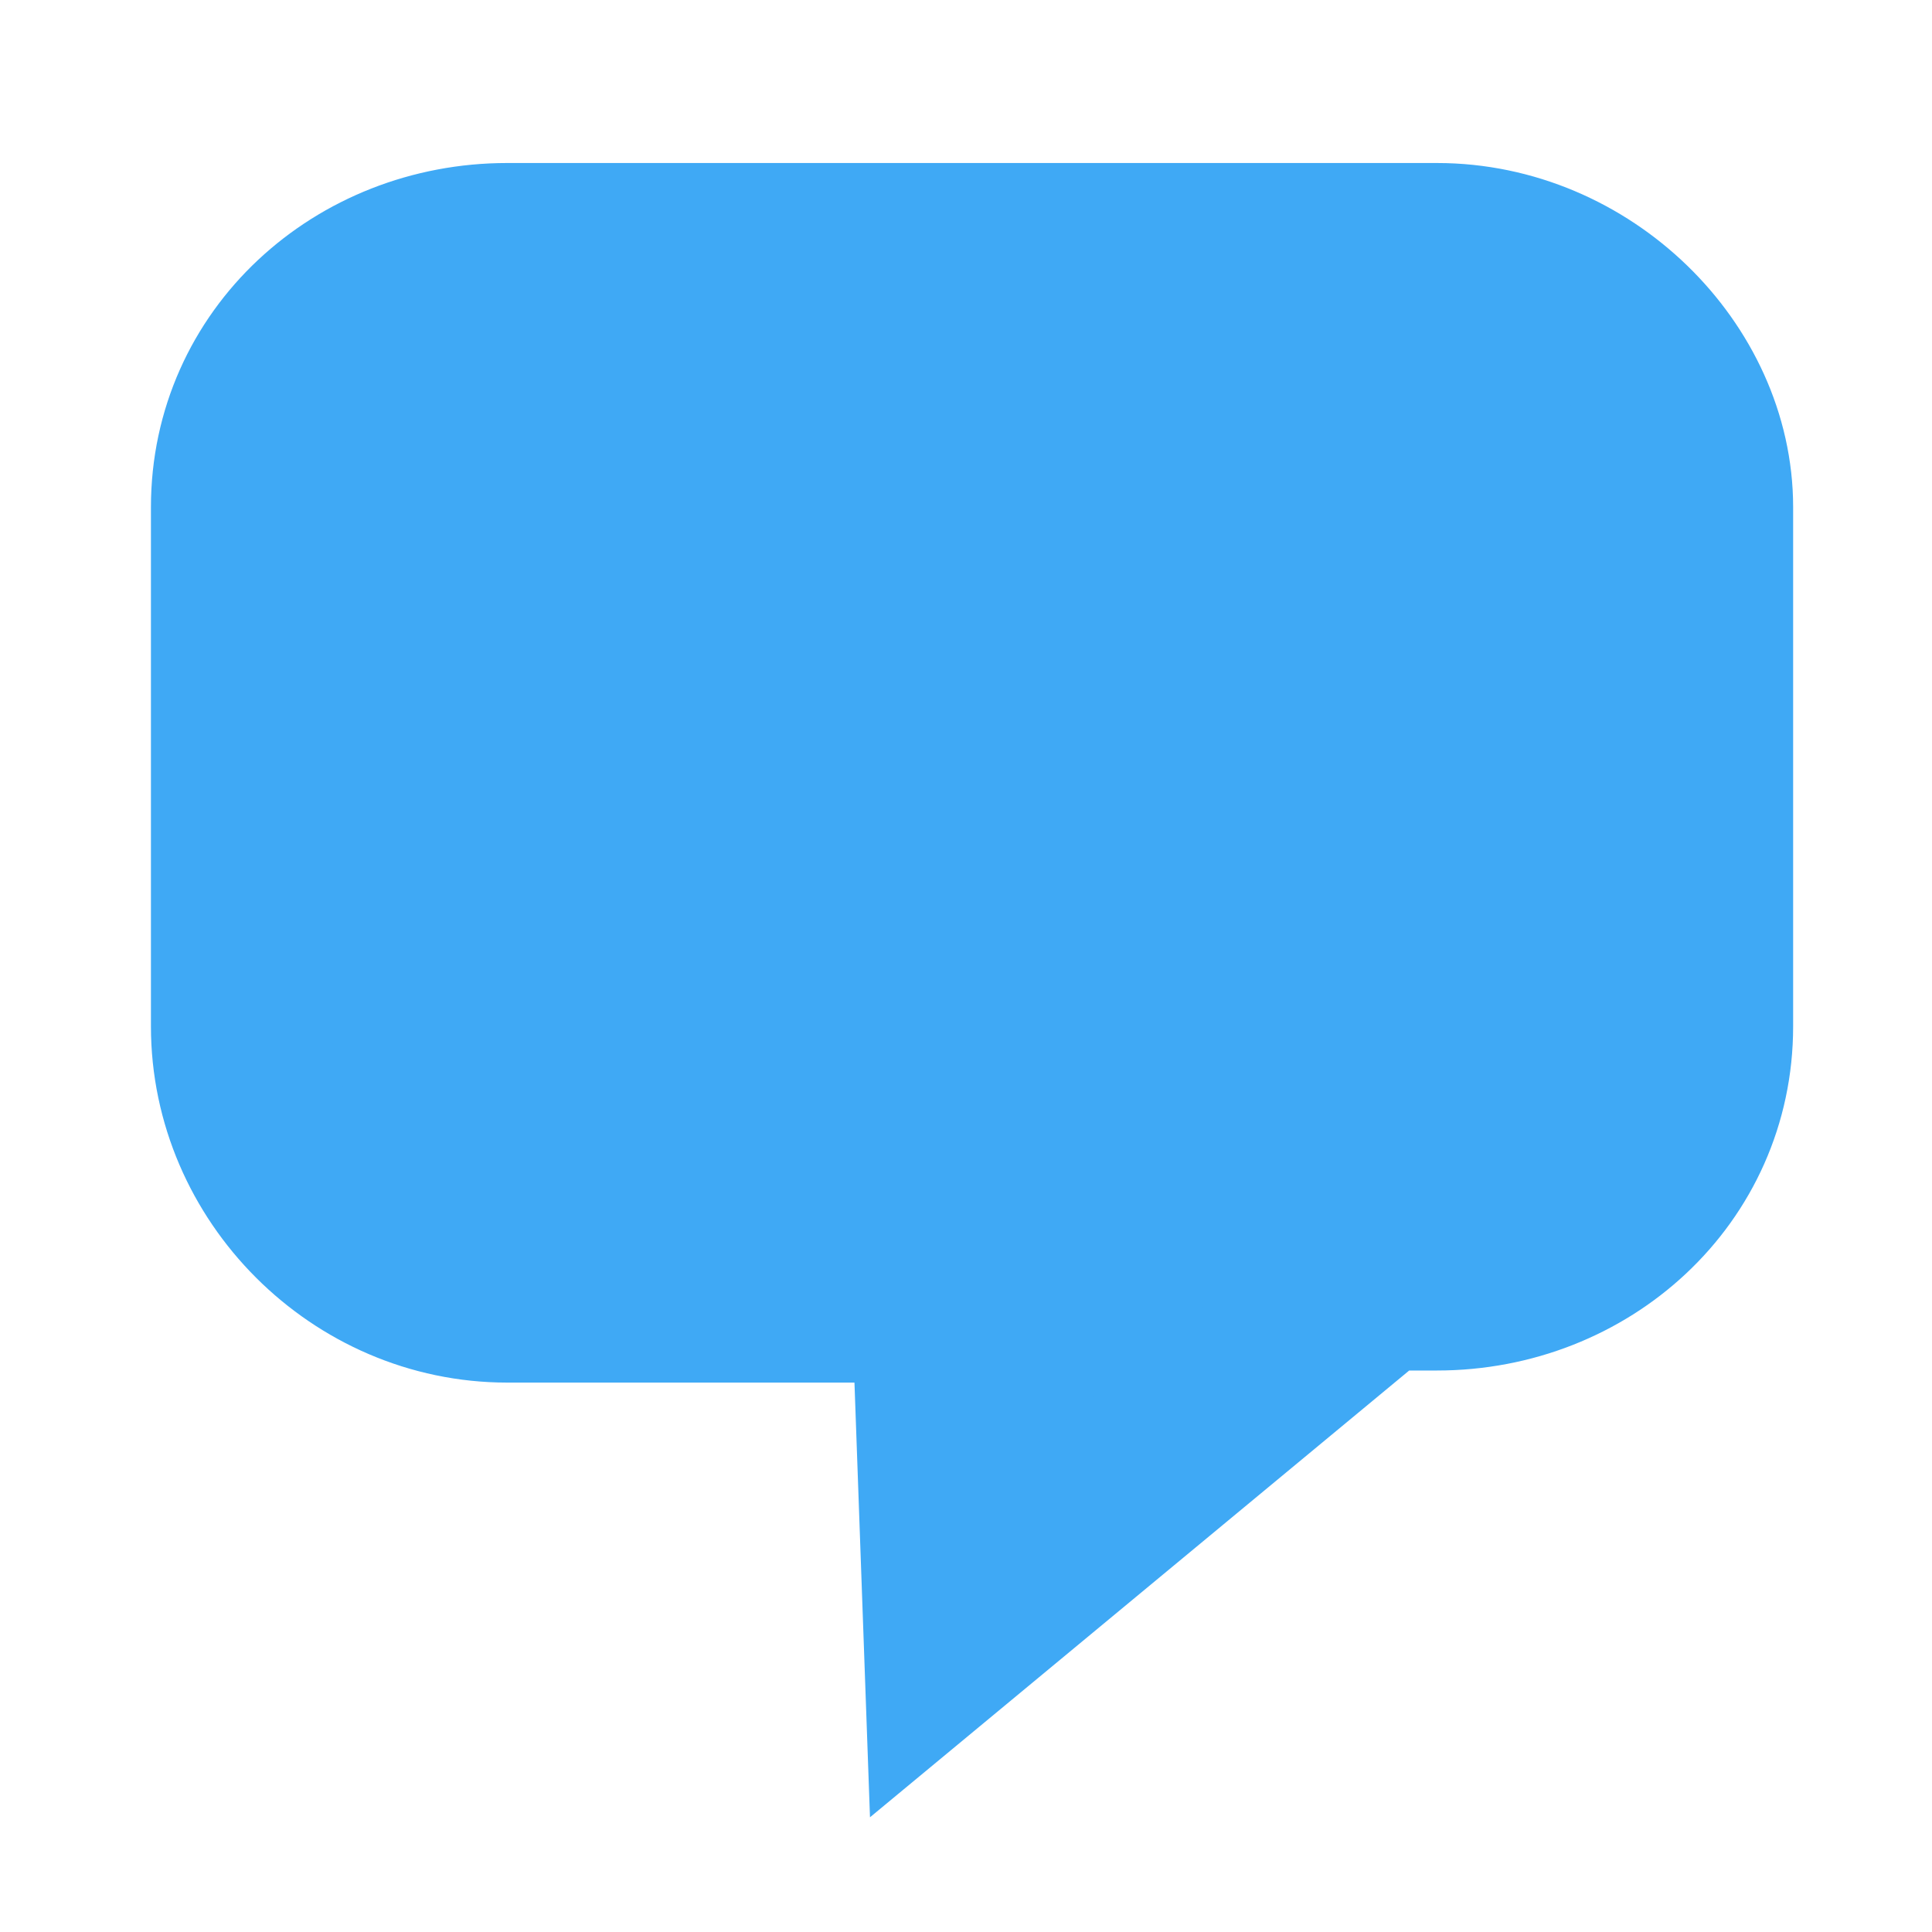
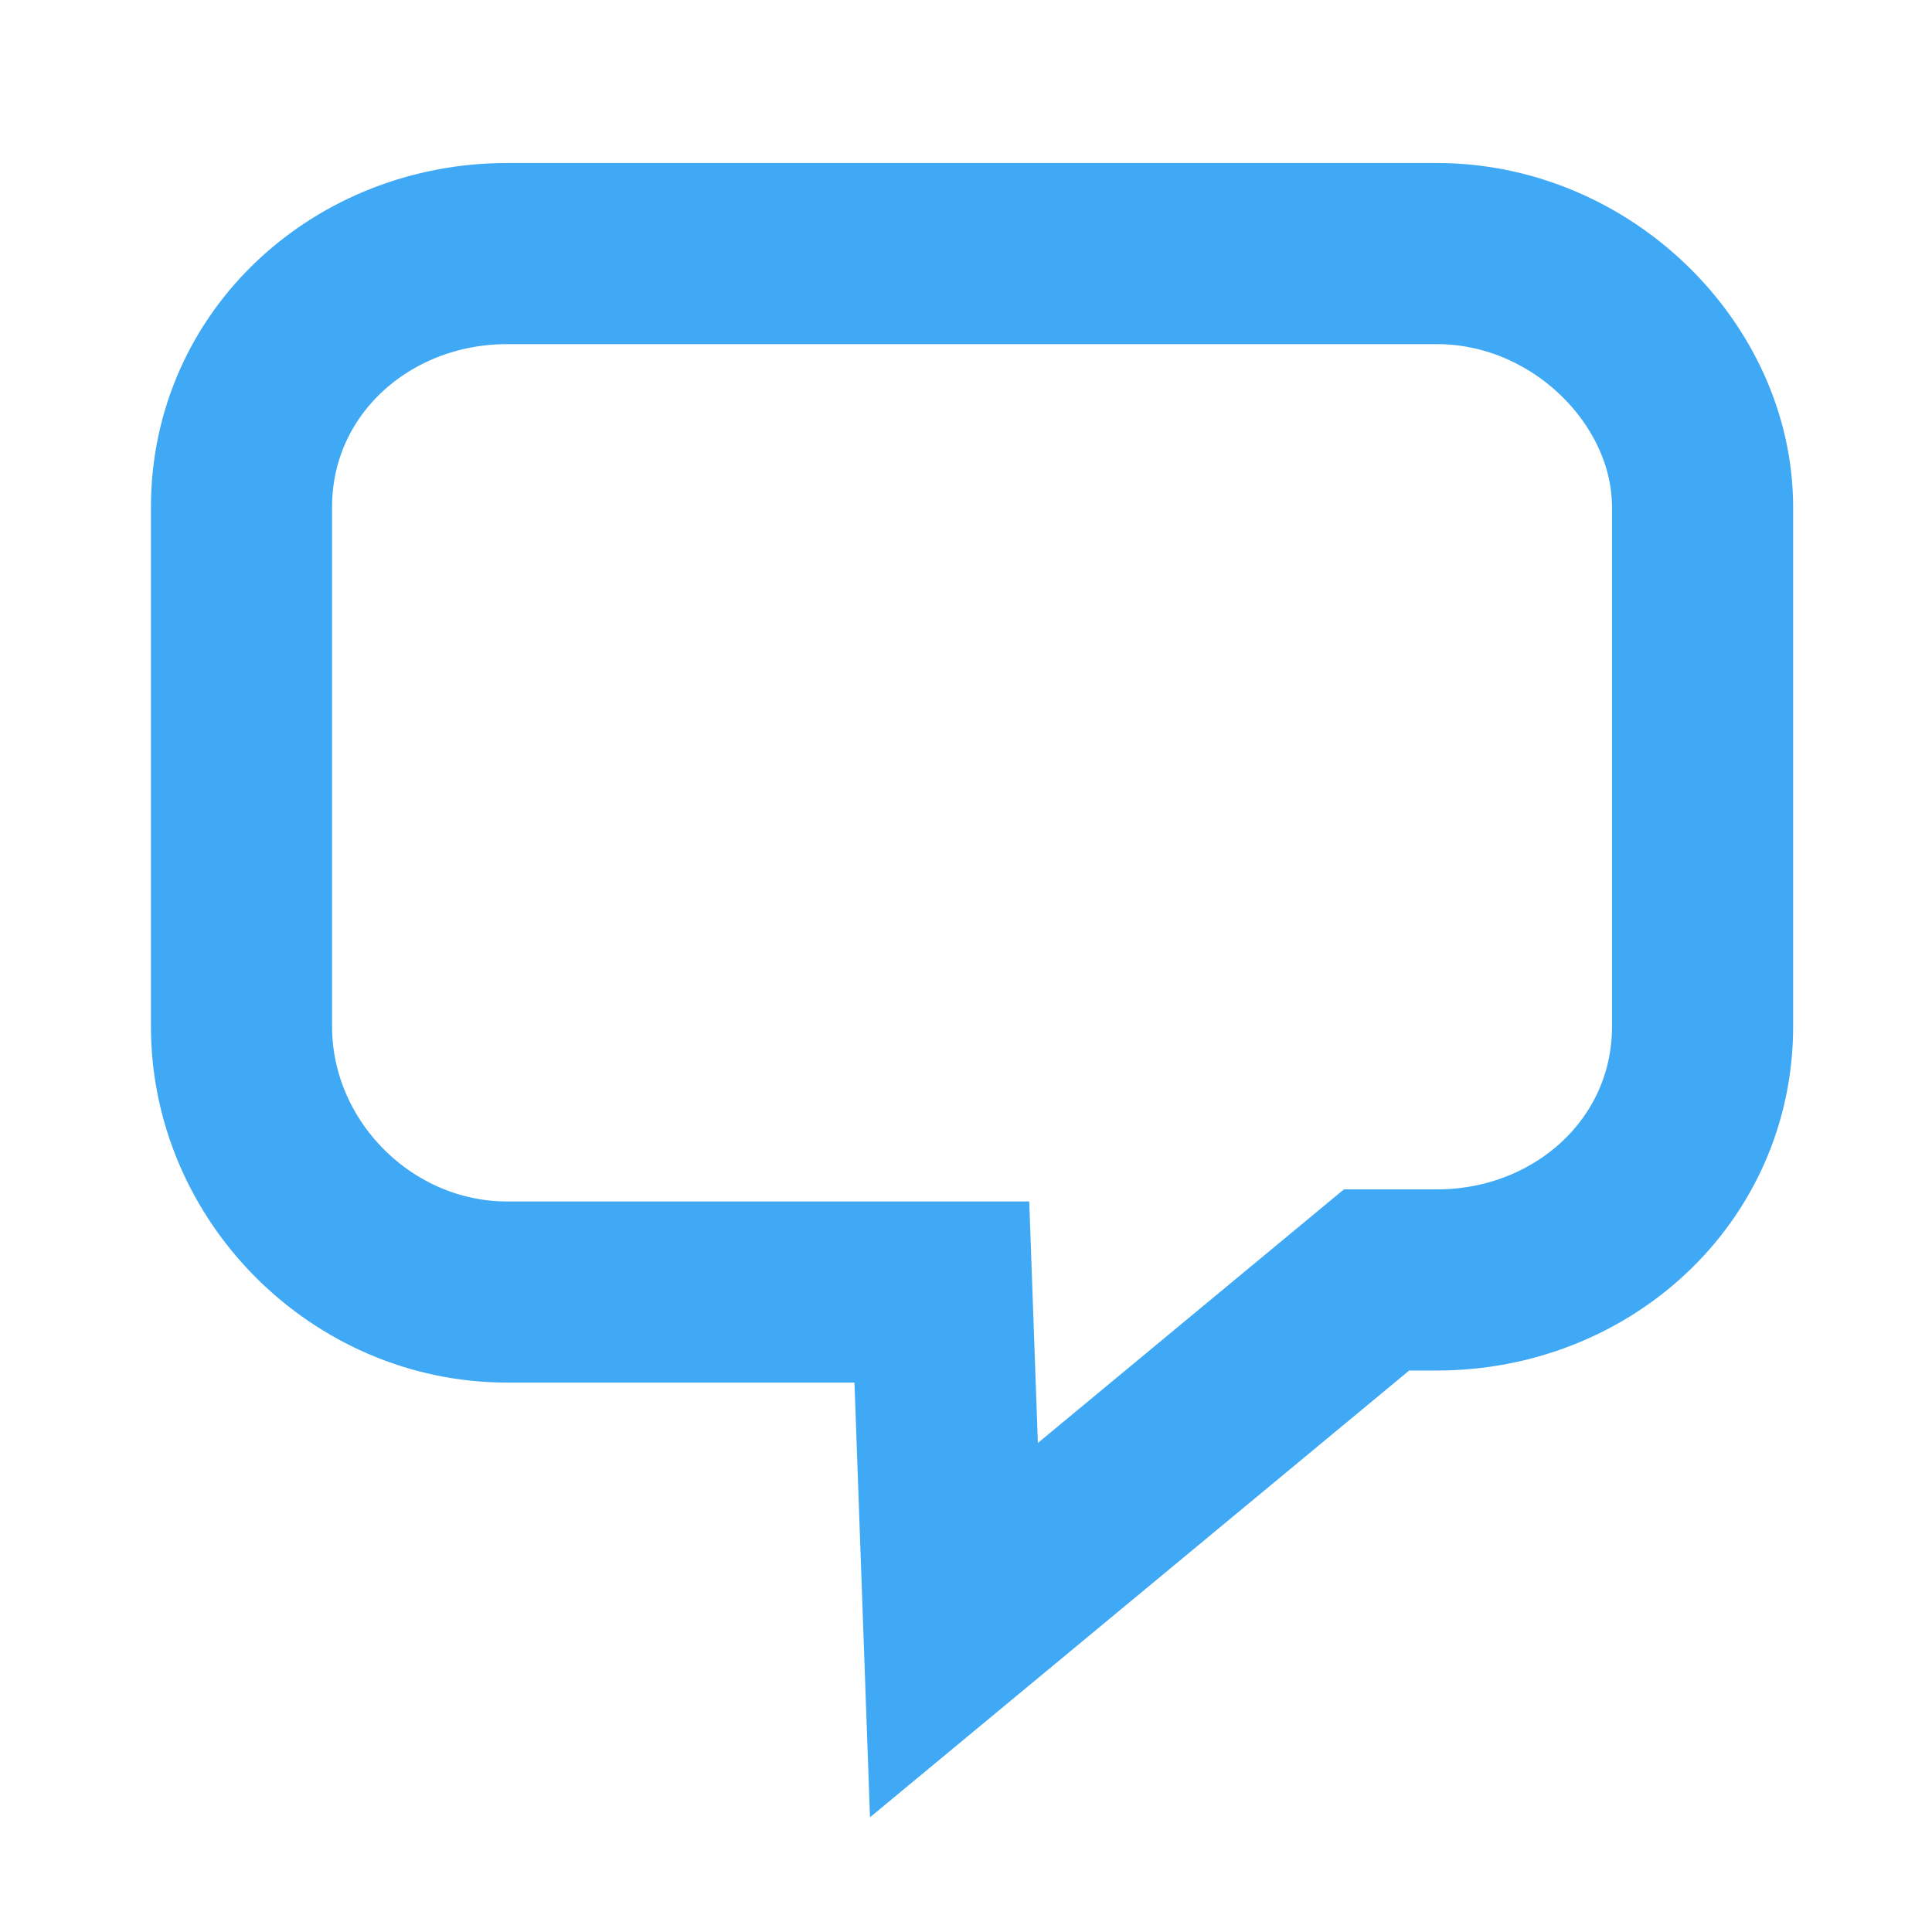
- <svg xmlns="http://www.w3.org/2000/svg" version="1.0" id="Layer_1" x="0px" y="0px" viewBox="0 0 16 16" style="enable-background:new 0 0 16 16;" xml:space="preserve">
+ <svg xmlns="http://www.w3.org/2000/svg" version="1.1" id="Layer_1" x="0px" y="0px" viewBox="0 0 16 16" style="enable-background:new 0 0 16 16;" xml:space="preserve">
  <style type="text/css">
- 	.st0{fill:#3FA9F5;stroke:#3FA9F5;stroke-width:1.5;stroke-miterlimit:2.35;}
+ 	.st0{fill:none;stroke:#3FA9F5;stroke-width:1.5;stroke-miterlimit:2.35;}
</style>
-   <path class="st0" d="M7.9,13.5l-0.1-2.8H4.2C3,10.7,2,9.7,2,8.5V4.2C2,3,3,2.1,4.2,2.1l7.7,0c1.2,0,2.2,1,2.2,2.1v4.3  c0,1.2-1,2.1-2.2,2.1h-0.5L7.9,13.5z" />
+   <path class="st0" d="M7.9,13.5l-0.1-2.8H4.2C3,10.7,2,9.7,2,8.5V4.2C2,3,3,2.1,4.2,2.1h7.7c1.2,0,2.2,1,2.2,2.1v4.3  c0,1.2-1,2.1-2.2,2.1h-0.5L7.9,13.5z" />
</svg>
